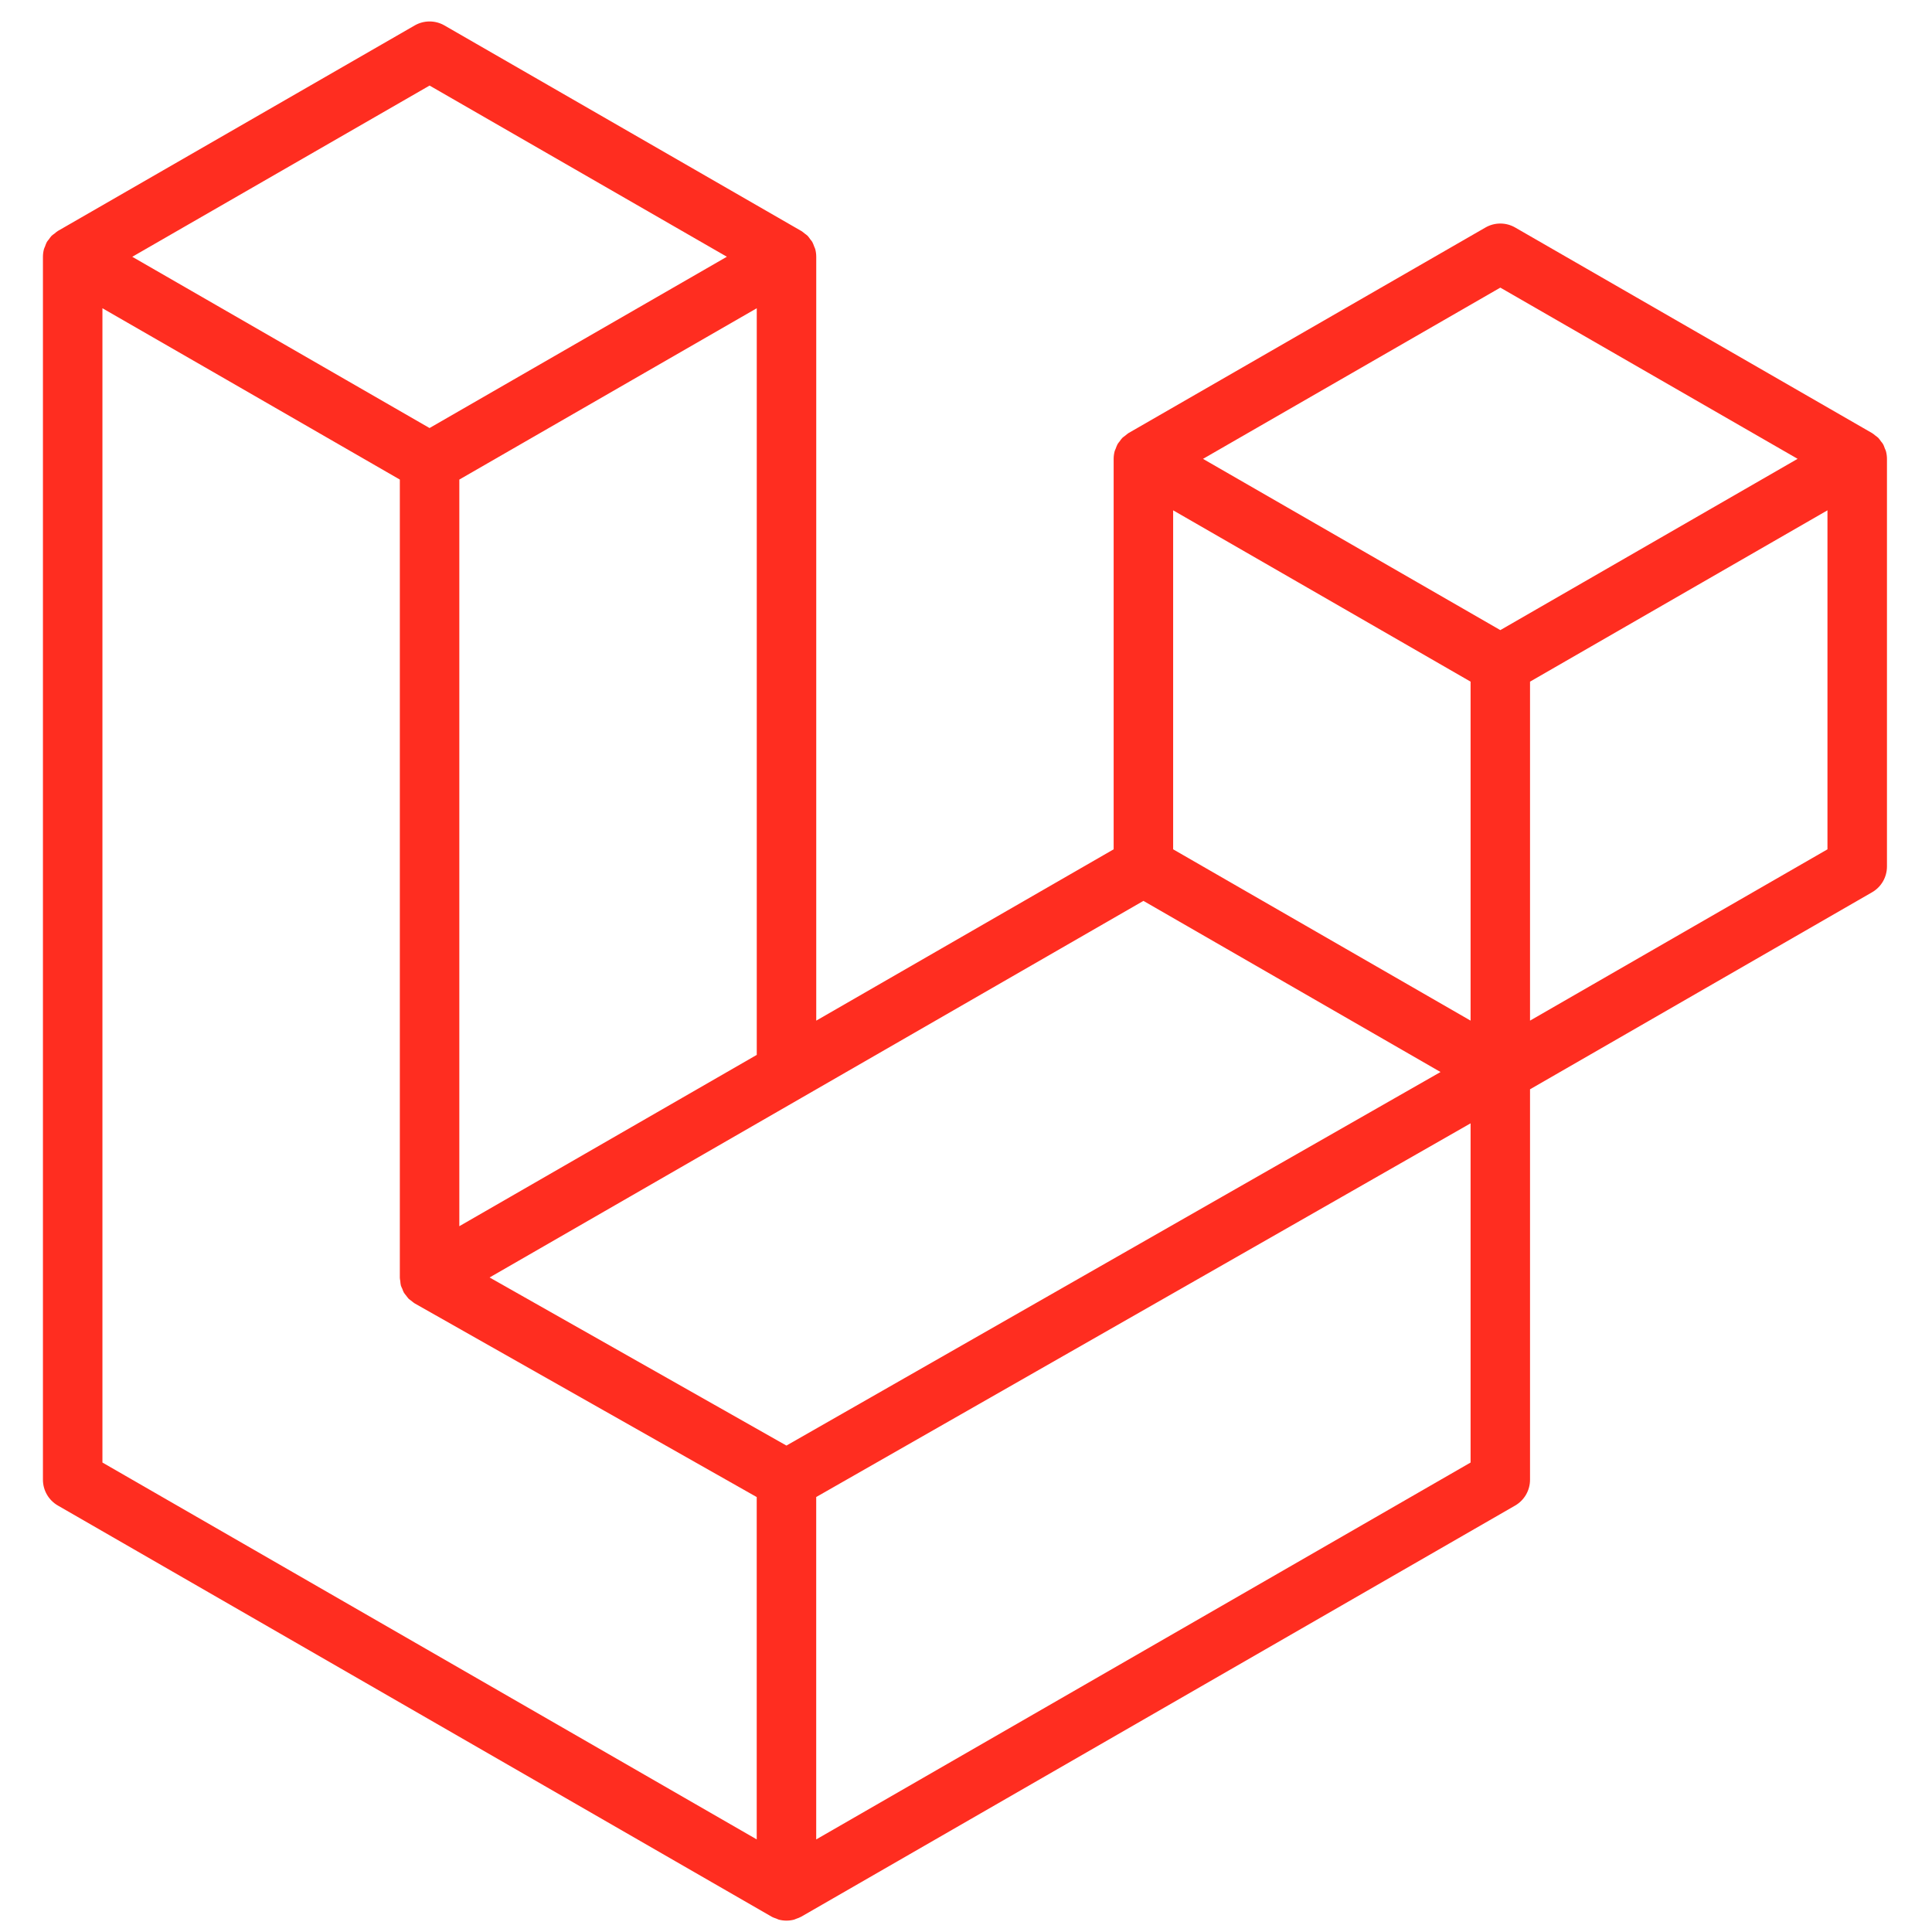
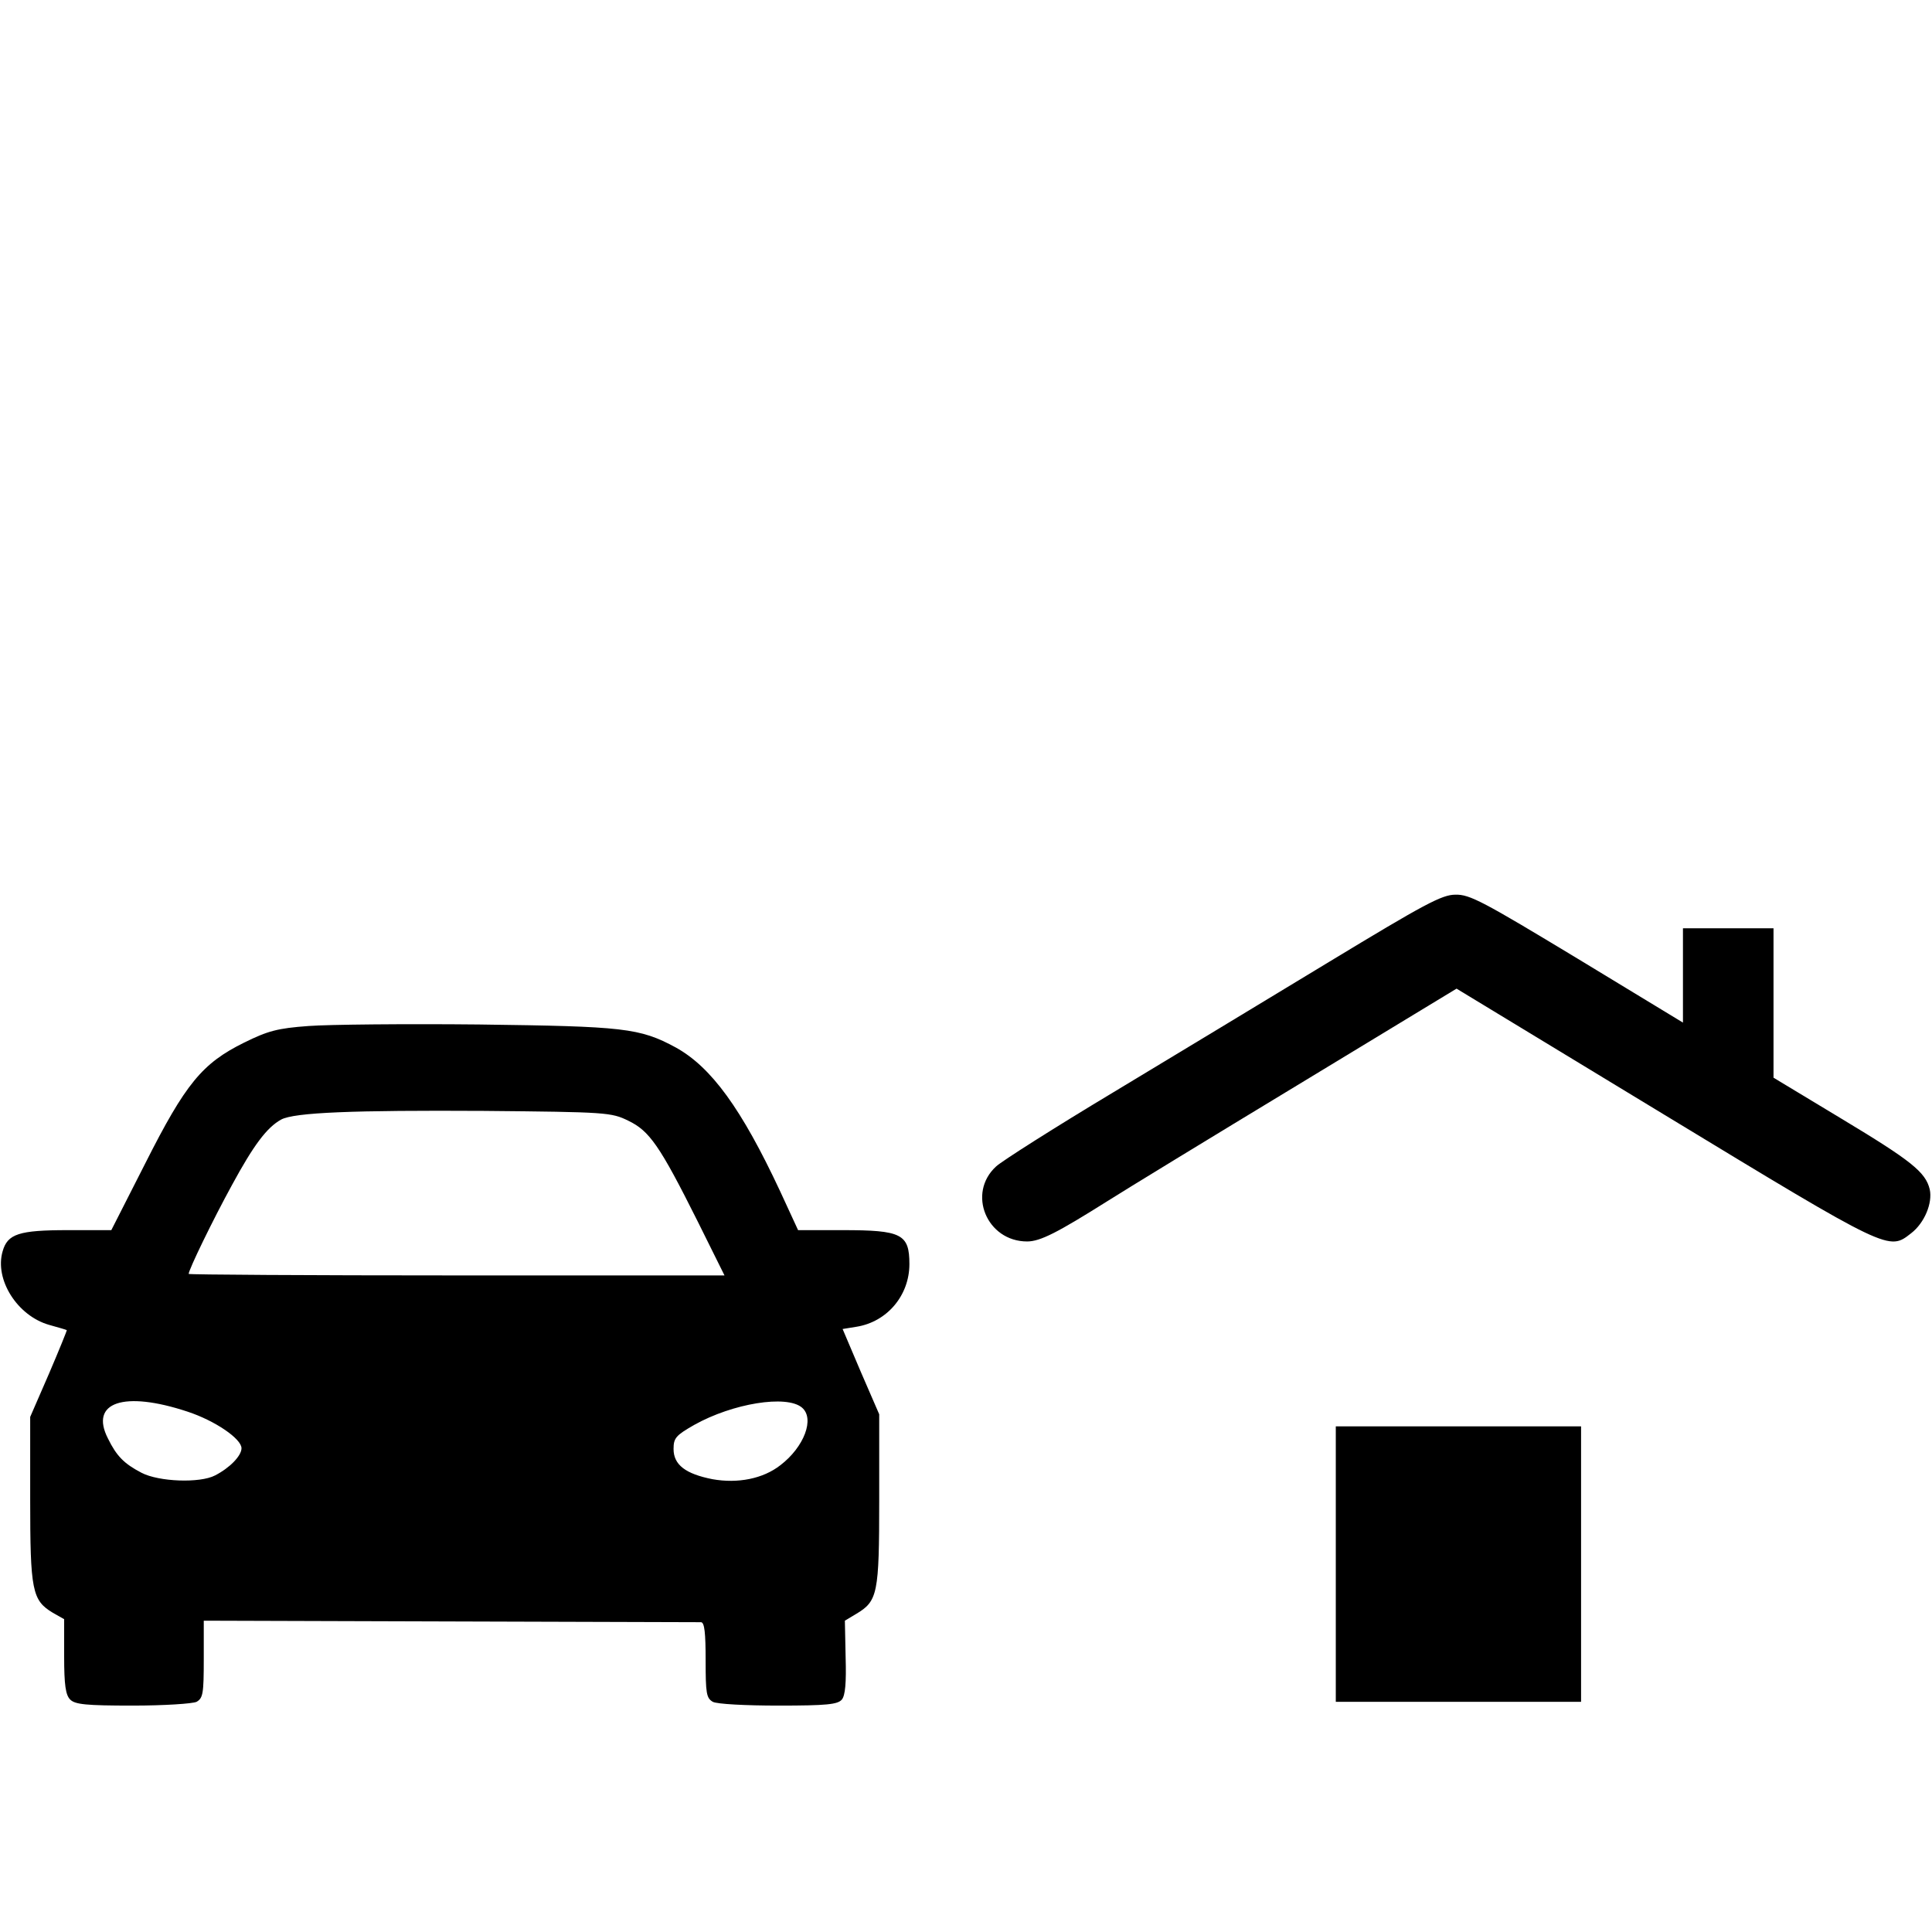
- <svg xmlns="http://www.w3.org/2000/svg" width="166" height="166" viewBox="0 0 166 166" fill="none">
-   <path fill-rule="evenodd" clip-rule="evenodd" d="M162.041 38.759C162.099 38.977 162.129 39.201 162.13 39.426V74.452C162.13 74.902 162.011 75.344 161.786 75.733C161.561 76.122 161.237 76.444 160.847 76.668L131.462 93.594V127.141C131.462 128.054 130.977 128.897 130.186 129.357L68.847 164.683C68.707 164.763 68.554 164.814 68.401 164.868C68.343 164.887 68.289 164.922 68.228 164.938C67.8 165.051 67.349 165.051 66.92 164.938C66.85 164.919 66.786 164.881 66.719 164.855C66.579 164.804 66.432 164.76 66.298 164.683L4.972 129.357C4.583 129.133 4.259 128.81 4.034 128.421C3.808 128.032 3.69 127.591 3.689 127.141L3.689 22.063C3.689 21.834 3.721 21.61 3.779 21.393C3.798 21.32 3.843 21.253 3.868 21.179C3.916 21.045 3.961 20.908 4.031 20.783C4.079 20.7 4.149 20.633 4.206 20.557C4.28 20.454 4.347 20.349 4.433 20.26C4.506 20.186 4.602 20.132 4.685 20.068C4.778 19.992 4.861 19.909 4.966 19.848L35.633 2.185C36.022 1.961 36.462 1.844 36.91 1.844C37.358 1.844 37.798 1.961 38.186 2.185L68.851 19.848H68.857C68.959 19.912 69.045 19.992 69.138 20.065C69.221 20.129 69.313 20.186 69.387 20.257C69.476 20.349 69.54 20.454 69.616 20.557C69.671 20.633 69.744 20.7 69.789 20.783C69.862 20.911 69.904 21.045 69.955 21.179C69.98 21.253 70.025 21.32 70.044 21.396C70.103 21.614 70.133 21.838 70.133 22.063V87.694L95.686 72.974V39.423C95.686 39.2 95.718 38.973 95.775 38.759C95.798 38.683 95.839 38.615 95.865 38.542C95.916 38.408 95.96 38.271 96.031 38.146C96.079 38.063 96.149 37.996 96.203 37.92C96.279 37.818 96.343 37.712 96.433 37.623C96.506 37.549 96.599 37.495 96.681 37.431C96.777 37.355 96.86 37.272 96.962 37.211L127.633 19.548C128.021 19.324 128.461 19.206 128.91 19.206C129.358 19.206 129.798 19.324 130.186 19.548L160.85 37.211C160.959 37.275 161.042 37.355 161.137 37.428C161.217 37.492 161.31 37.549 161.383 37.62C161.473 37.712 161.536 37.818 161.613 37.92C161.67 37.996 161.741 38.063 161.785 38.146C161.859 38.271 161.9 38.408 161.951 38.542C161.98 38.615 162.021 38.683 162.041 38.759ZM157.018 72.974V43.848L146.287 50.028L131.462 58.568V87.694L157.021 72.974H157.018ZM126.354 125.663V96.518L111.771 104.85L70.13 128.626V158.046L126.354 125.663ZM8.801 26.485V125.663L65.018 158.043V128.629L35.649 112L35.64 111.994L35.627 111.988C35.528 111.93 35.445 111.847 35.353 111.777C35.273 111.713 35.18 111.662 35.11 111.592L35.104 111.582C35.021 111.502 34.963 111.403 34.893 111.314C34.829 111.228 34.753 111.154 34.702 111.065L34.699 111.055C34.641 110.96 34.606 110.845 34.565 110.736C34.523 110.64 34.469 110.551 34.443 110.449C34.411 110.328 34.405 110.197 34.392 110.072C34.379 109.976 34.354 109.881 34.354 109.785V109.778V41.205L19.532 32.662L8.801 26.485ZM36.913 7.35L11.364 22.063L36.907 36.777L62.453 22.06L36.907 7.35H36.913ZM50.2 99.174L65.022 90.637V26.485L54.291 32.665L39.466 41.205V105.357L50.2 99.174ZM128.91 24.713L103.363 39.426L128.91 54.14L154.453 39.423L128.91 24.713ZM126.354 58.568L111.529 50.028L100.798 43.848V72.974L115.619 81.511L126.354 87.694V58.568ZM67.571 124.205L105.042 102.803L123.772 92.109L98.245 77.405L68.854 94.334L42.066 109.762L67.571 124.205Z" fill="#FF2D20" />
+ <svg xmlns="http://www.w3.org/2000/svg" version="1.0" width="512pt" height="512pt" viewBox="0 0 512 512" preserveAspectRatio="xMidYMid meet">
+   <g transform="translate(0,512) scale(0.1,-0.1)" fill="#000000" stroke="none">
+     <path d="M3524 2572 c-160 -97 -418 -253 -574 -347 -155 -93 -295 -182 -310 -196 -78 -71 -25 -199 82 -199 35 0 81 24 213 107 44 28 270 166 503 307 l422 256 552 -335 c598 -363 593 -360 653 -313 35 27 57 80 49 116 -11 46 -49 76 -235 188 l-179 108 0 198 0 198 -120 0 -120 0 0 -125 0 -125 -280 170 c-250 151 -285 170 -323 169 -36 0 -82 -25 -333 -177z" />
+     <path d="M818 2401 c-83 -6 -108 -13 -171 -44 -111 -55 -155 -108 -262 -320 l-90 -177 -115 0 c-130 0 -160 -10 -173 -56 -22 -75 39 -171 123 -195 25 -7 46 -13 47 -14 1 0 -20 -52 -47 -115 l-50 -115 0 -218 c0 -242 5 -268 60 -301 l30 -17 0 -99 c0 -76 4 -102 16 -114 13 -13 42 -16 165 -16 85 0 159 5 170 10 17 10 19 22 19 113 l0 102 652 -2 c359 -1 659 -2 666 -2 9 -1 12 -28 12 -101 0 -88 2 -100 19 -110 11 -6 87 -10 174 -10 128 0 157 3 168 16 9 11 12 44 10 112 l-2 97 30 18 c57 34 61 53 61 302 l0 227 -49 113 -48 113 37 6 c81 13 140 83 140 166 0 80 -21 90 -177 90 l-118 0 -48 104 c-102 218 -182 328 -276 380 -96 52 -138 56 -521 61 -195 2 -399 0 -452 -4z m847 -251 c56 -27 83 -65 184 -267 l71 -143 -710 0 c-390 0 -710 2 -710 4 0 11 64 143 115 236 57 105 92 152 130 173 35 19 192 25 537 23 326 -3 338 -4 383 -26z m-1168 -771 c73 -24 143 -72 143 -97 0 -20 -31 -52 -70 -72 -40 -21 -149 -17 -195 7 -46 24 -66 44 -89 91 -49 96 42 127 211 71z m1628 11 c35 -29 6 -105 -57 -153 -46 -36 -113 -49 -180 -37 -71 14 -103 38 -103 80 0 29 6 36 55 64 102 57 244 80 285 46z" />
+     <path d="M3540 975 l0 -365 325 0 325 0 0 365 0 365 -325 0 -325 0 0 -365z" />
+   </g>
</svg>
